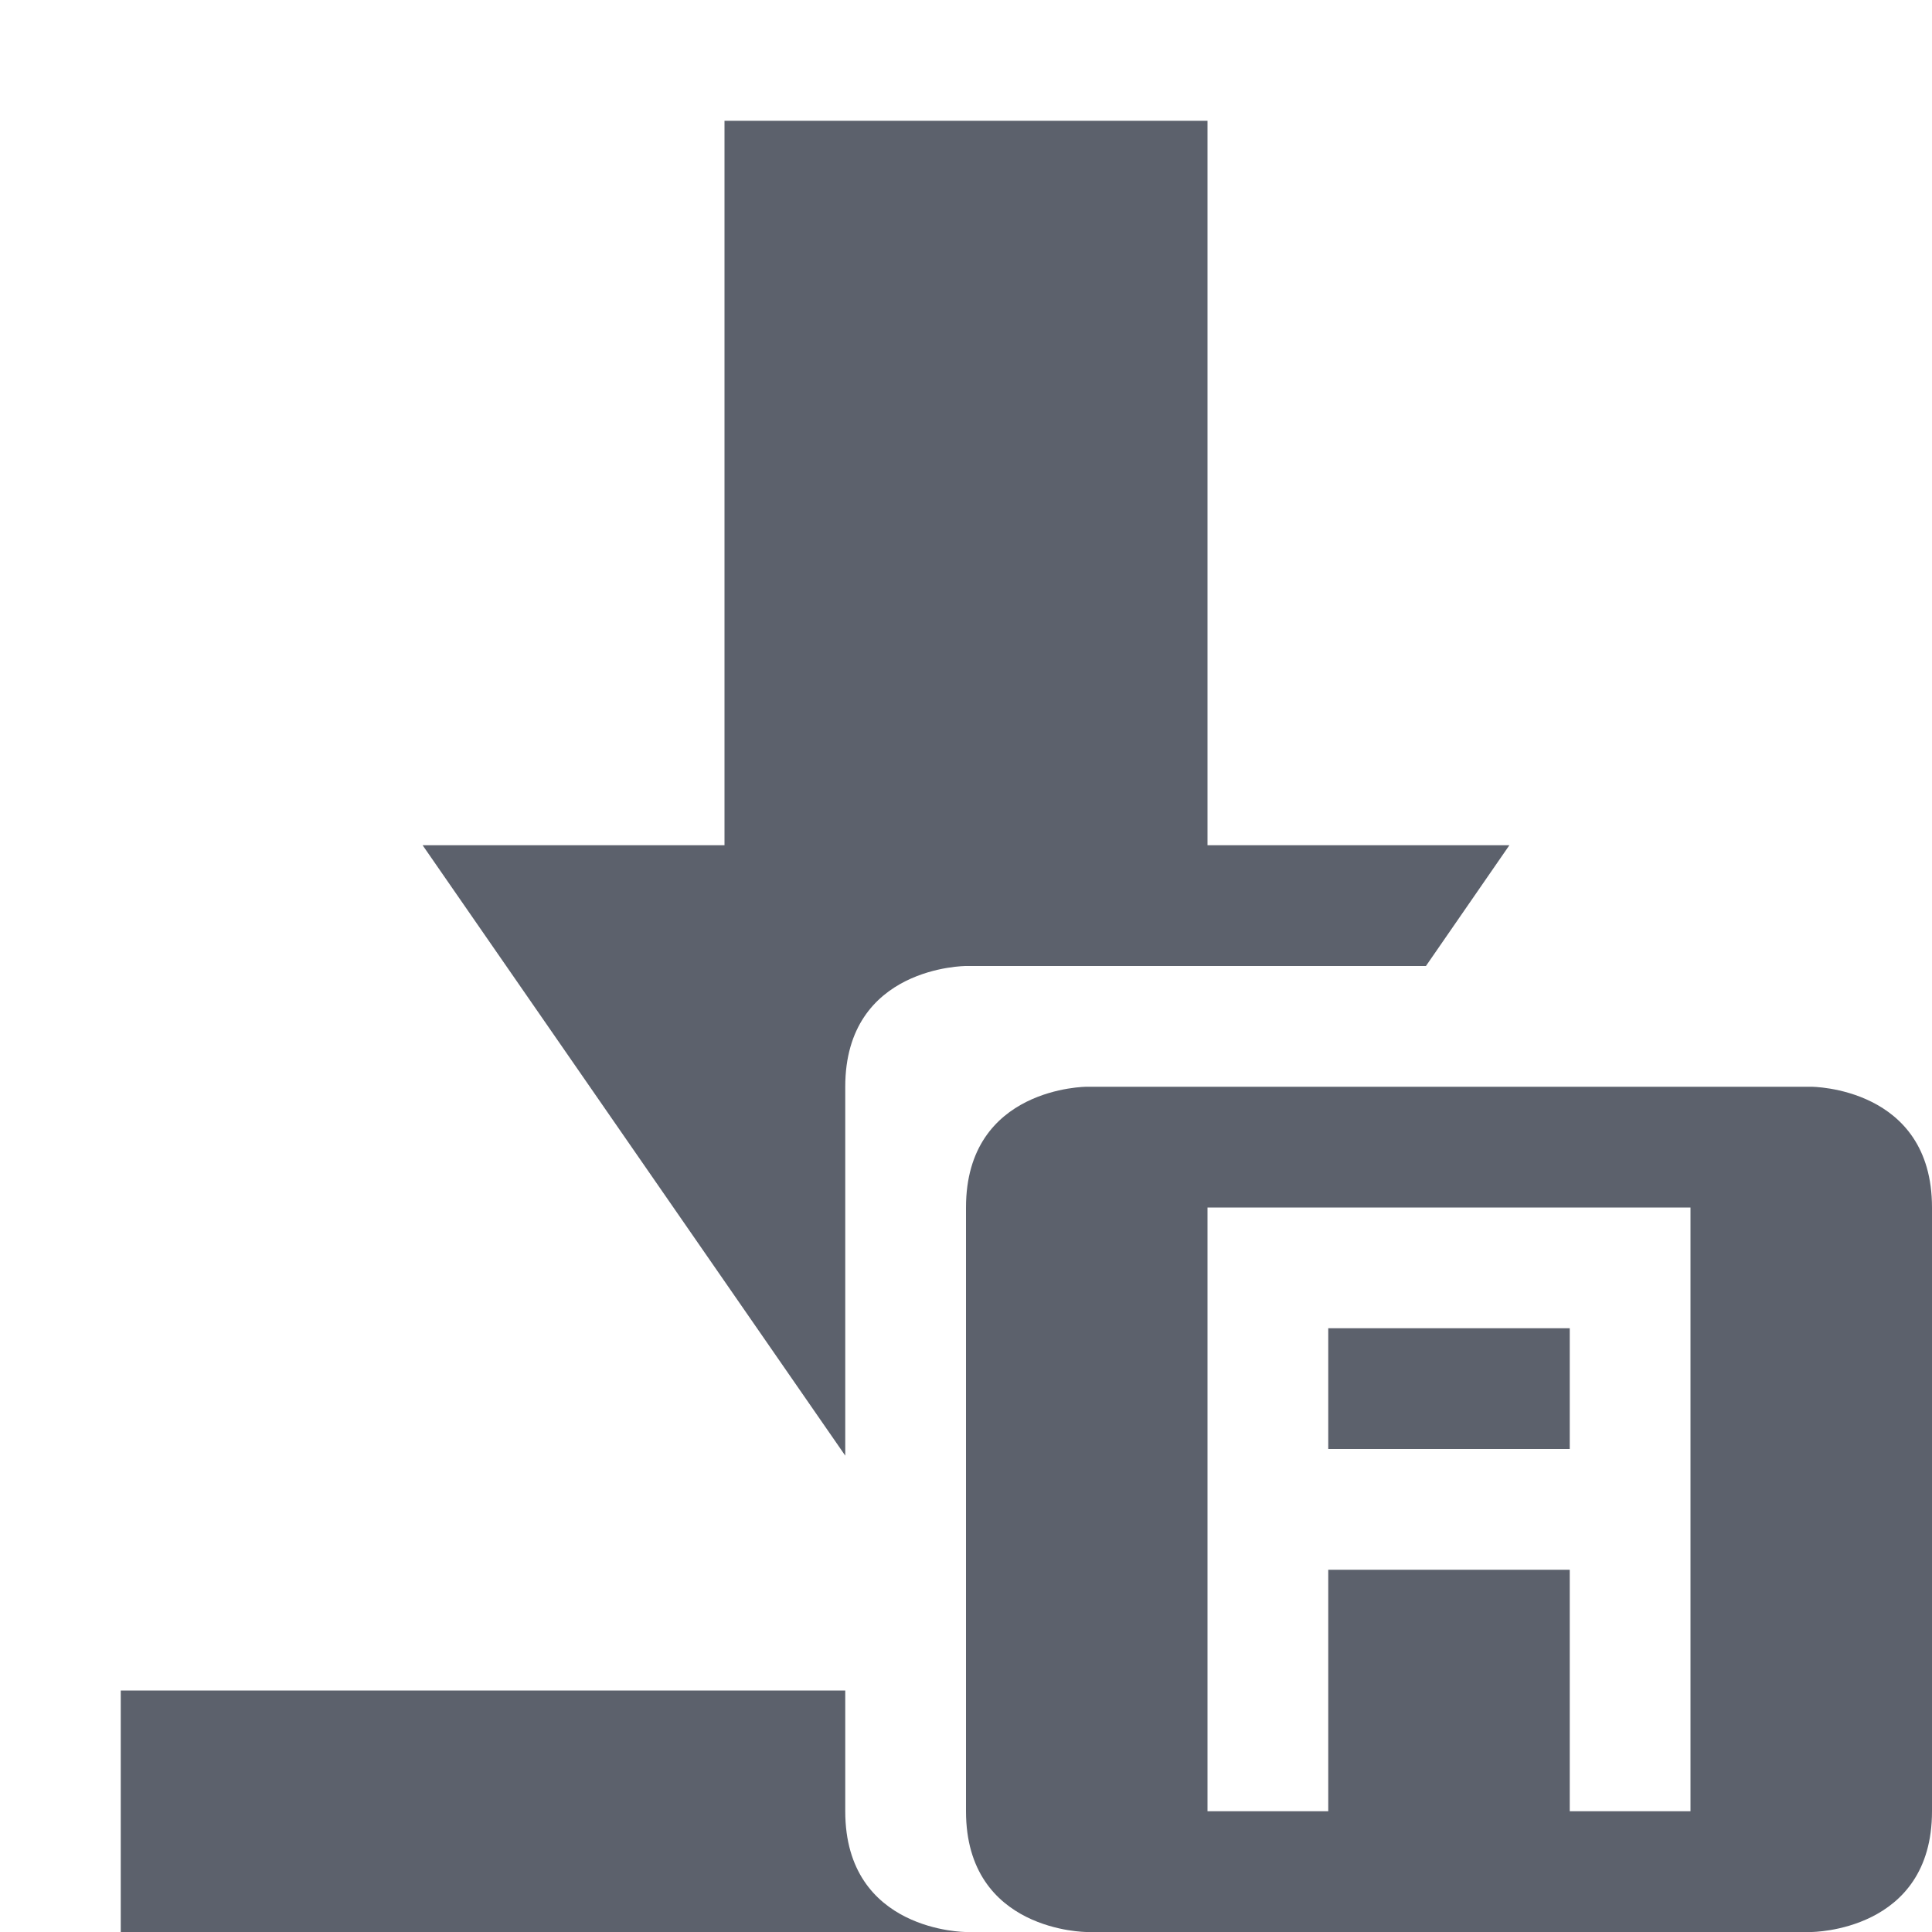
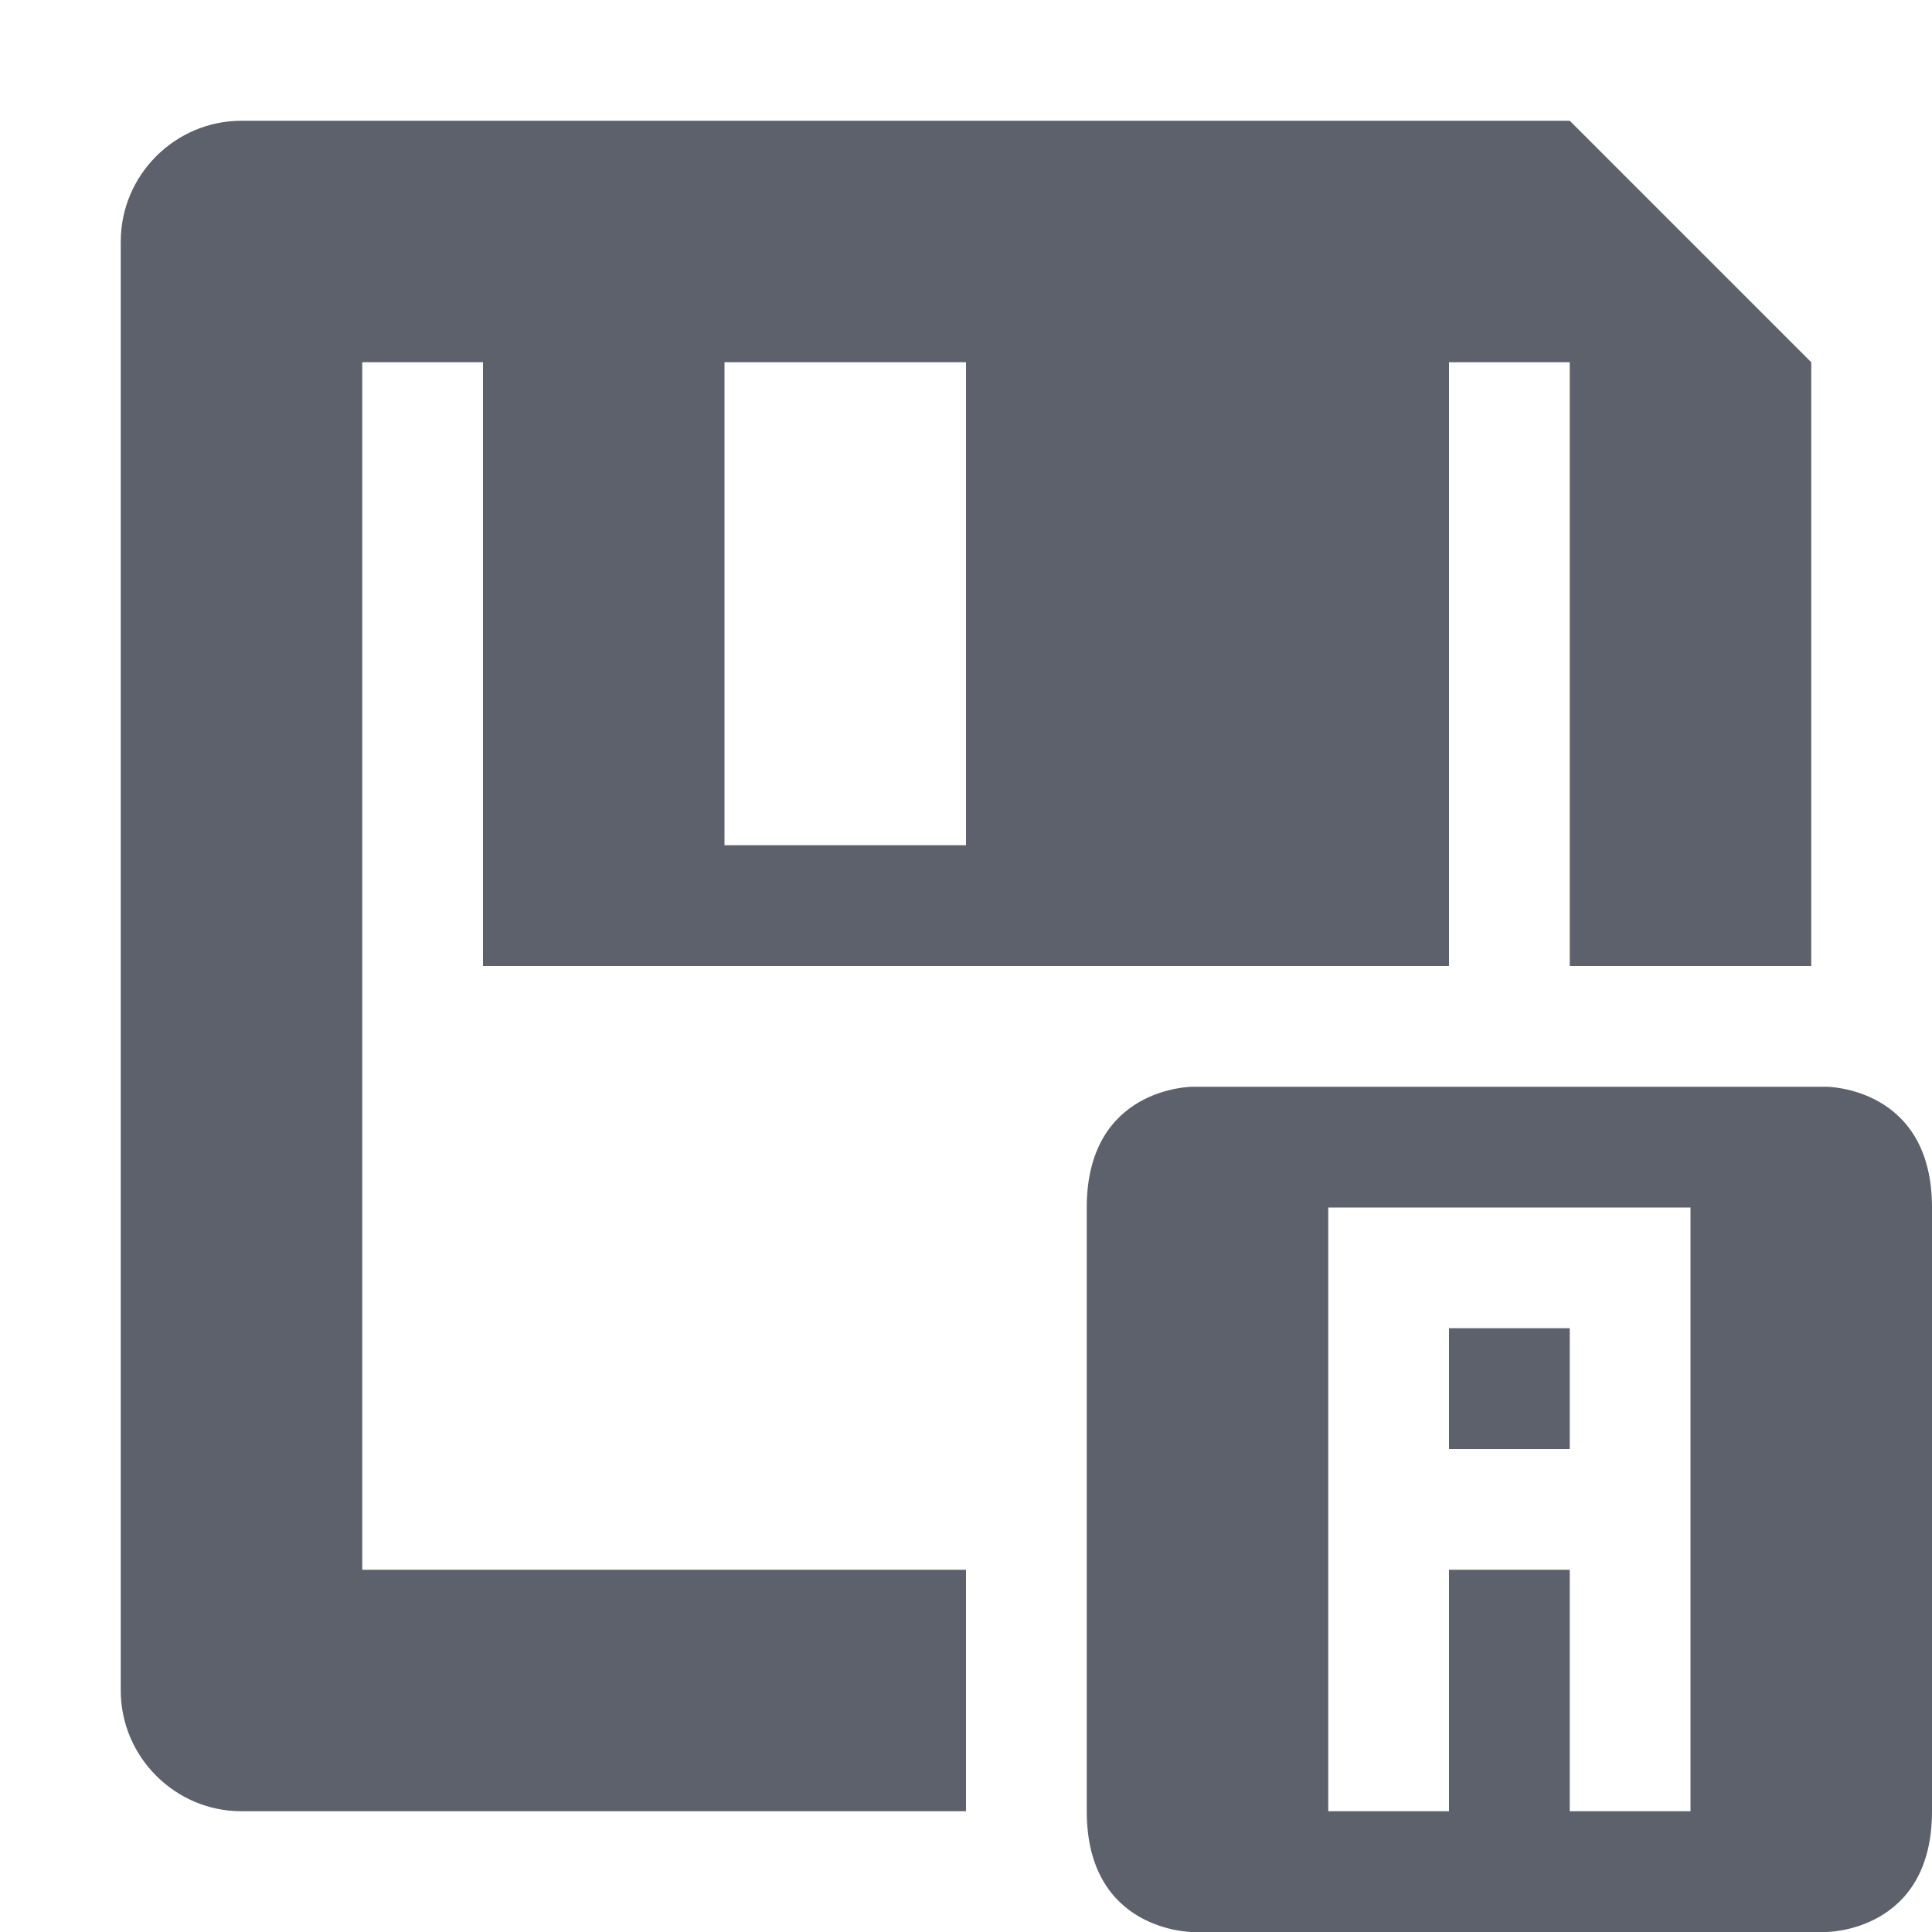
<svg xmlns="http://www.w3.org/2000/svg" width="16" height="16" version="1.1">
  <defs>
    <style id="current-color-scheme" type="text/css">
   .ColorScheme-Text { color:#5c616c; } .ColorScheme-Highlight { color:#367bf0; } .ColorScheme-NeutralText { color:#ffcc44; } .ColorScheme-PositiveText { color:#3db47e; } .ColorScheme-NegativeText { color:#dd4747; }
  </style>
  </defs>
-   <path style="fill:currentColor" class="ColorScheme-Text" d="M 6,1 V 7 H 3.5 L 7,12.055 V 9 C 7,8 8,8 8,8 H 11.809 L 12.5,7 H 10 V 1 Z M 1,14 V 16 H 8 C 8,16 7,16 7,15 V 14 Z M 9,9 C 9,9 8,9 8,10 V 15 C 8,16 9,16 9,16 H 15 C 15,16 16,16 16,15 V 10 C 16,9 15,9 15,9 Z M 10,10 H 14 V 15 H 13 V 13 H 11 V 15 H 10 Z M 11,11 V 12 H 13 V 11 Z" />
+   <path style="fill:currentColor" class="ColorScheme-Text" d="m 2,1 c -0.55,0 -1,0.45 -1,1 V 14 c 0,0.55 0.45,1 1,1 H 8 V 13 H 3 V 3 h 1 v 5 h 4 4 v -5 h 1 v 5 h 2 v -5 l -2,-2 z m 4,2 h 2 v 4 H 6 Z m 3.875,6 c 0,0 -0.875,1e-7 -0.875,1 v 5 c 0,1 0.875,1 0.875,1 h 5.25 c 0,0 0.875,0 0.875,-1 V 10 C 16,9 15.125,9 15.125,9 Z M 11,10 h 3 v 5 h -1 v -2 h -1 v 2 h -1 z m 1,1 v 1 h 1 v -1 z" />
</svg>
